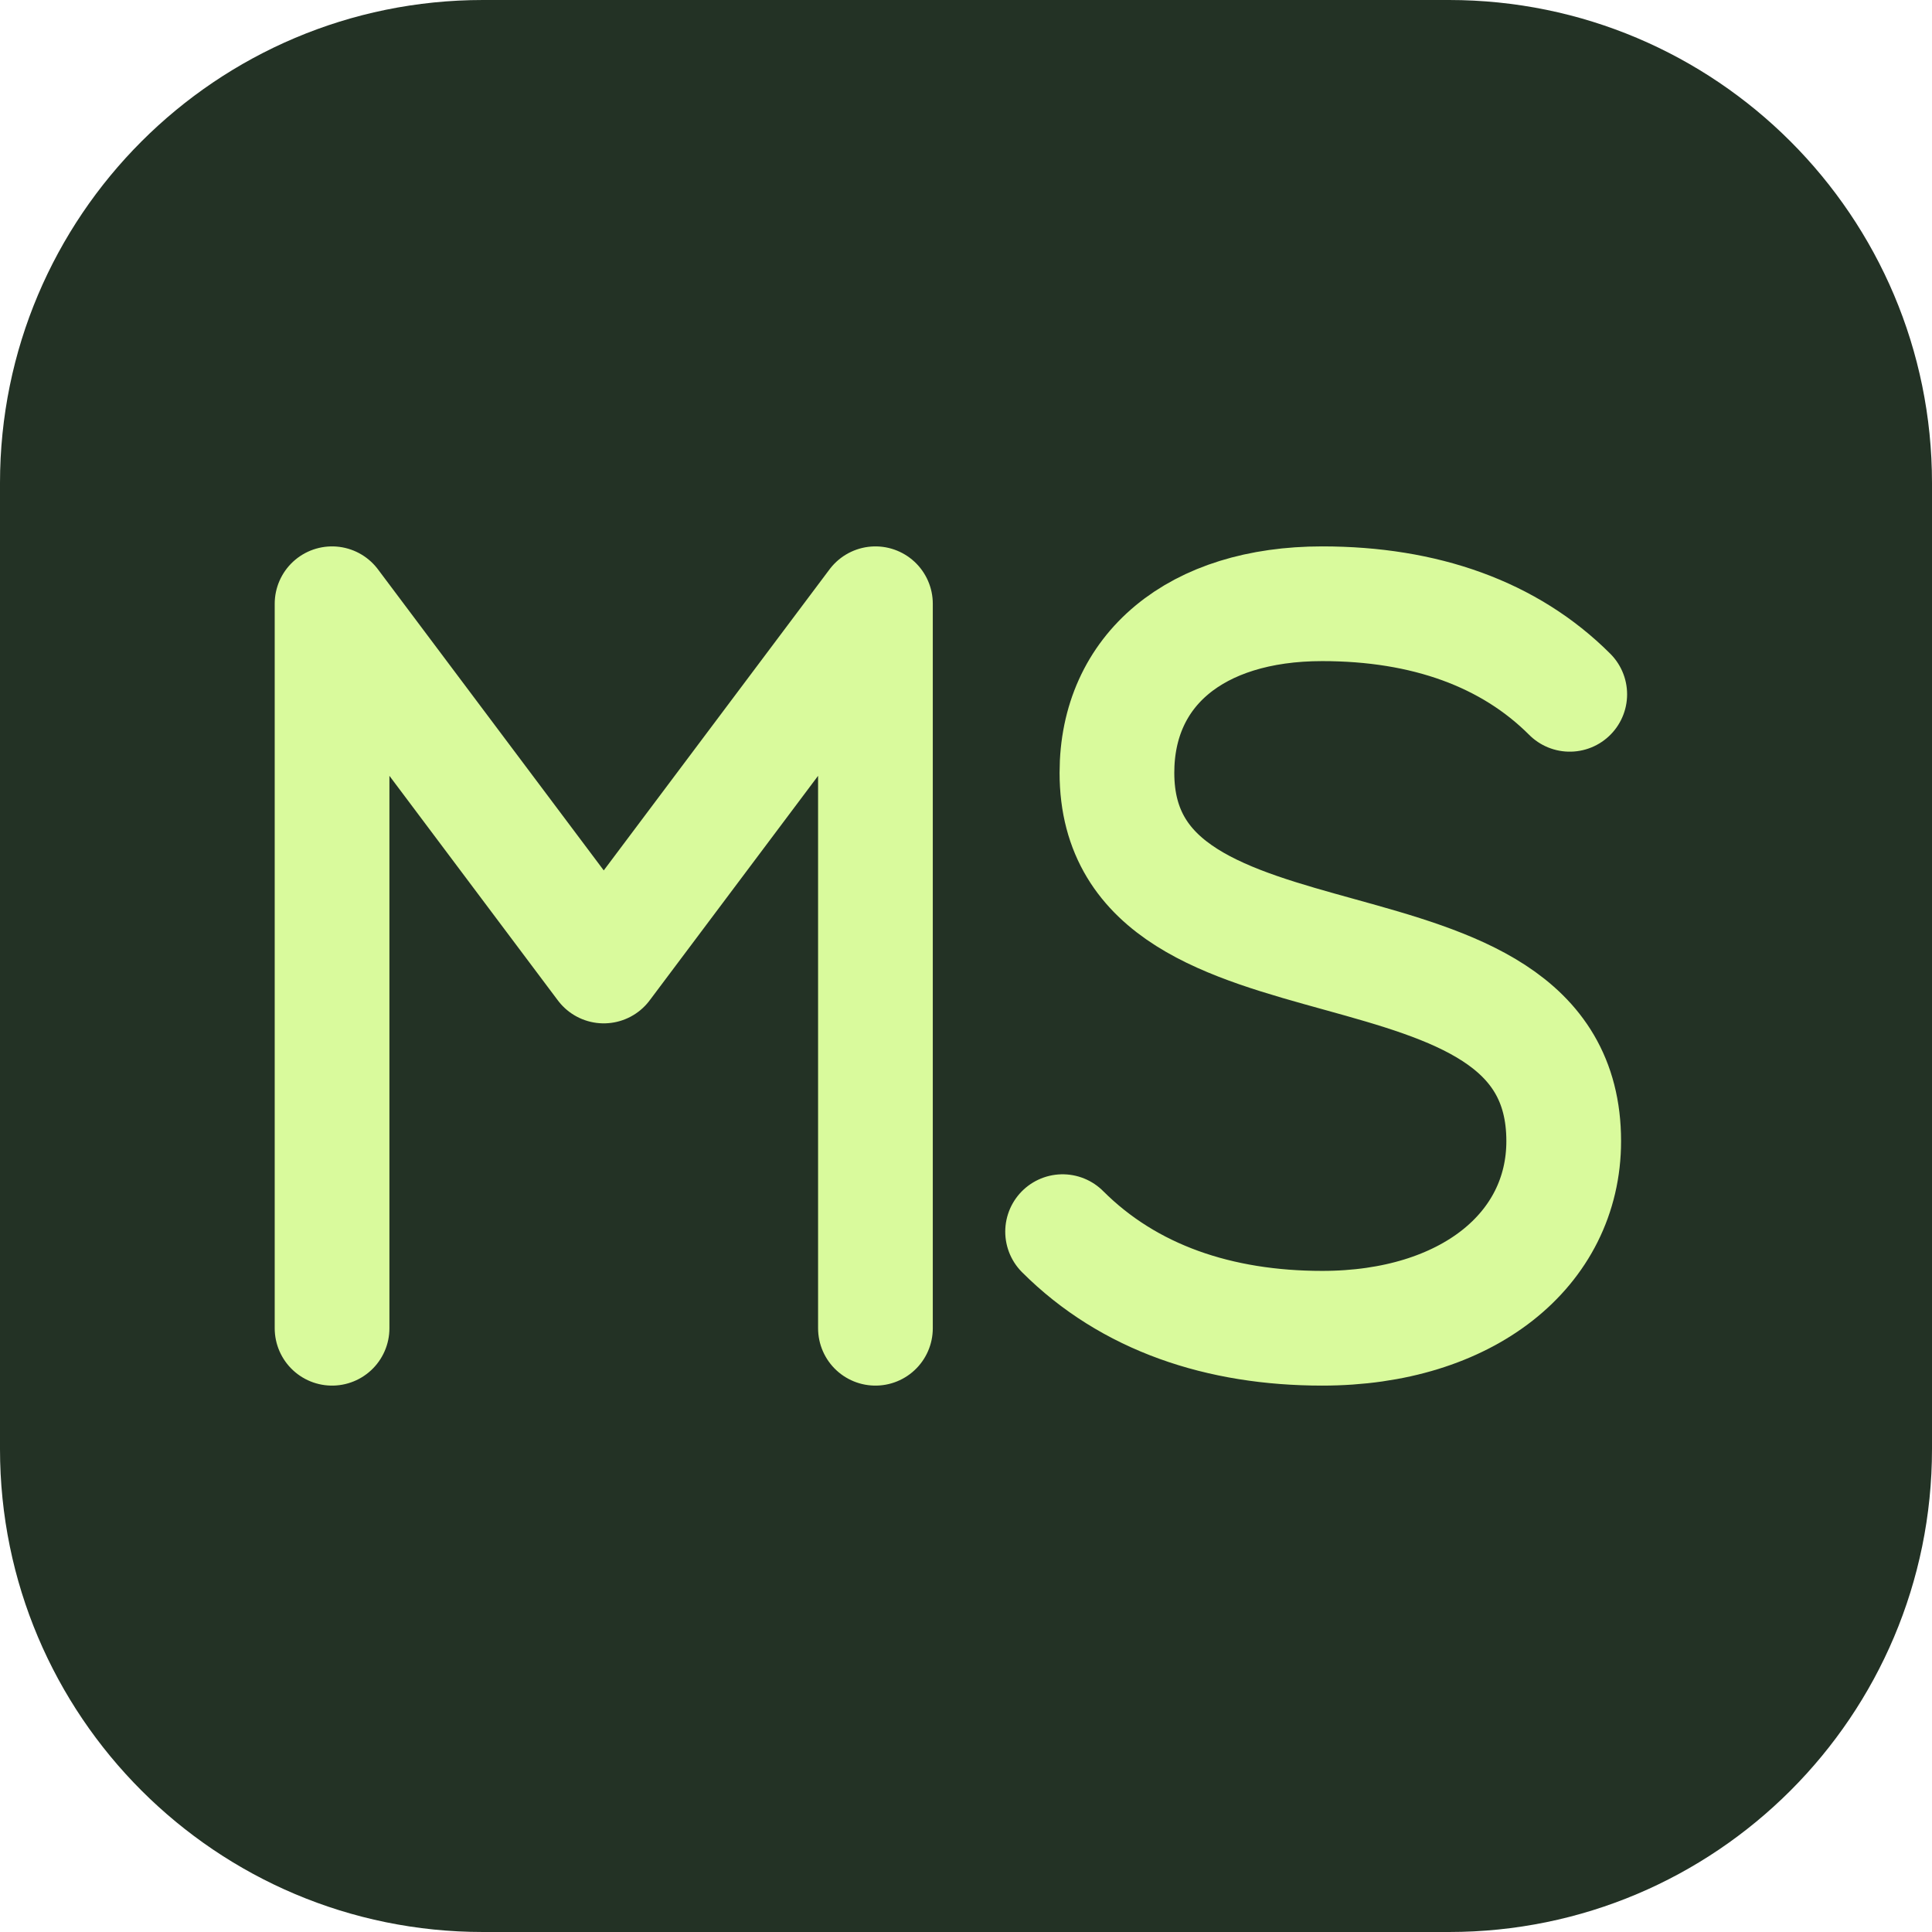
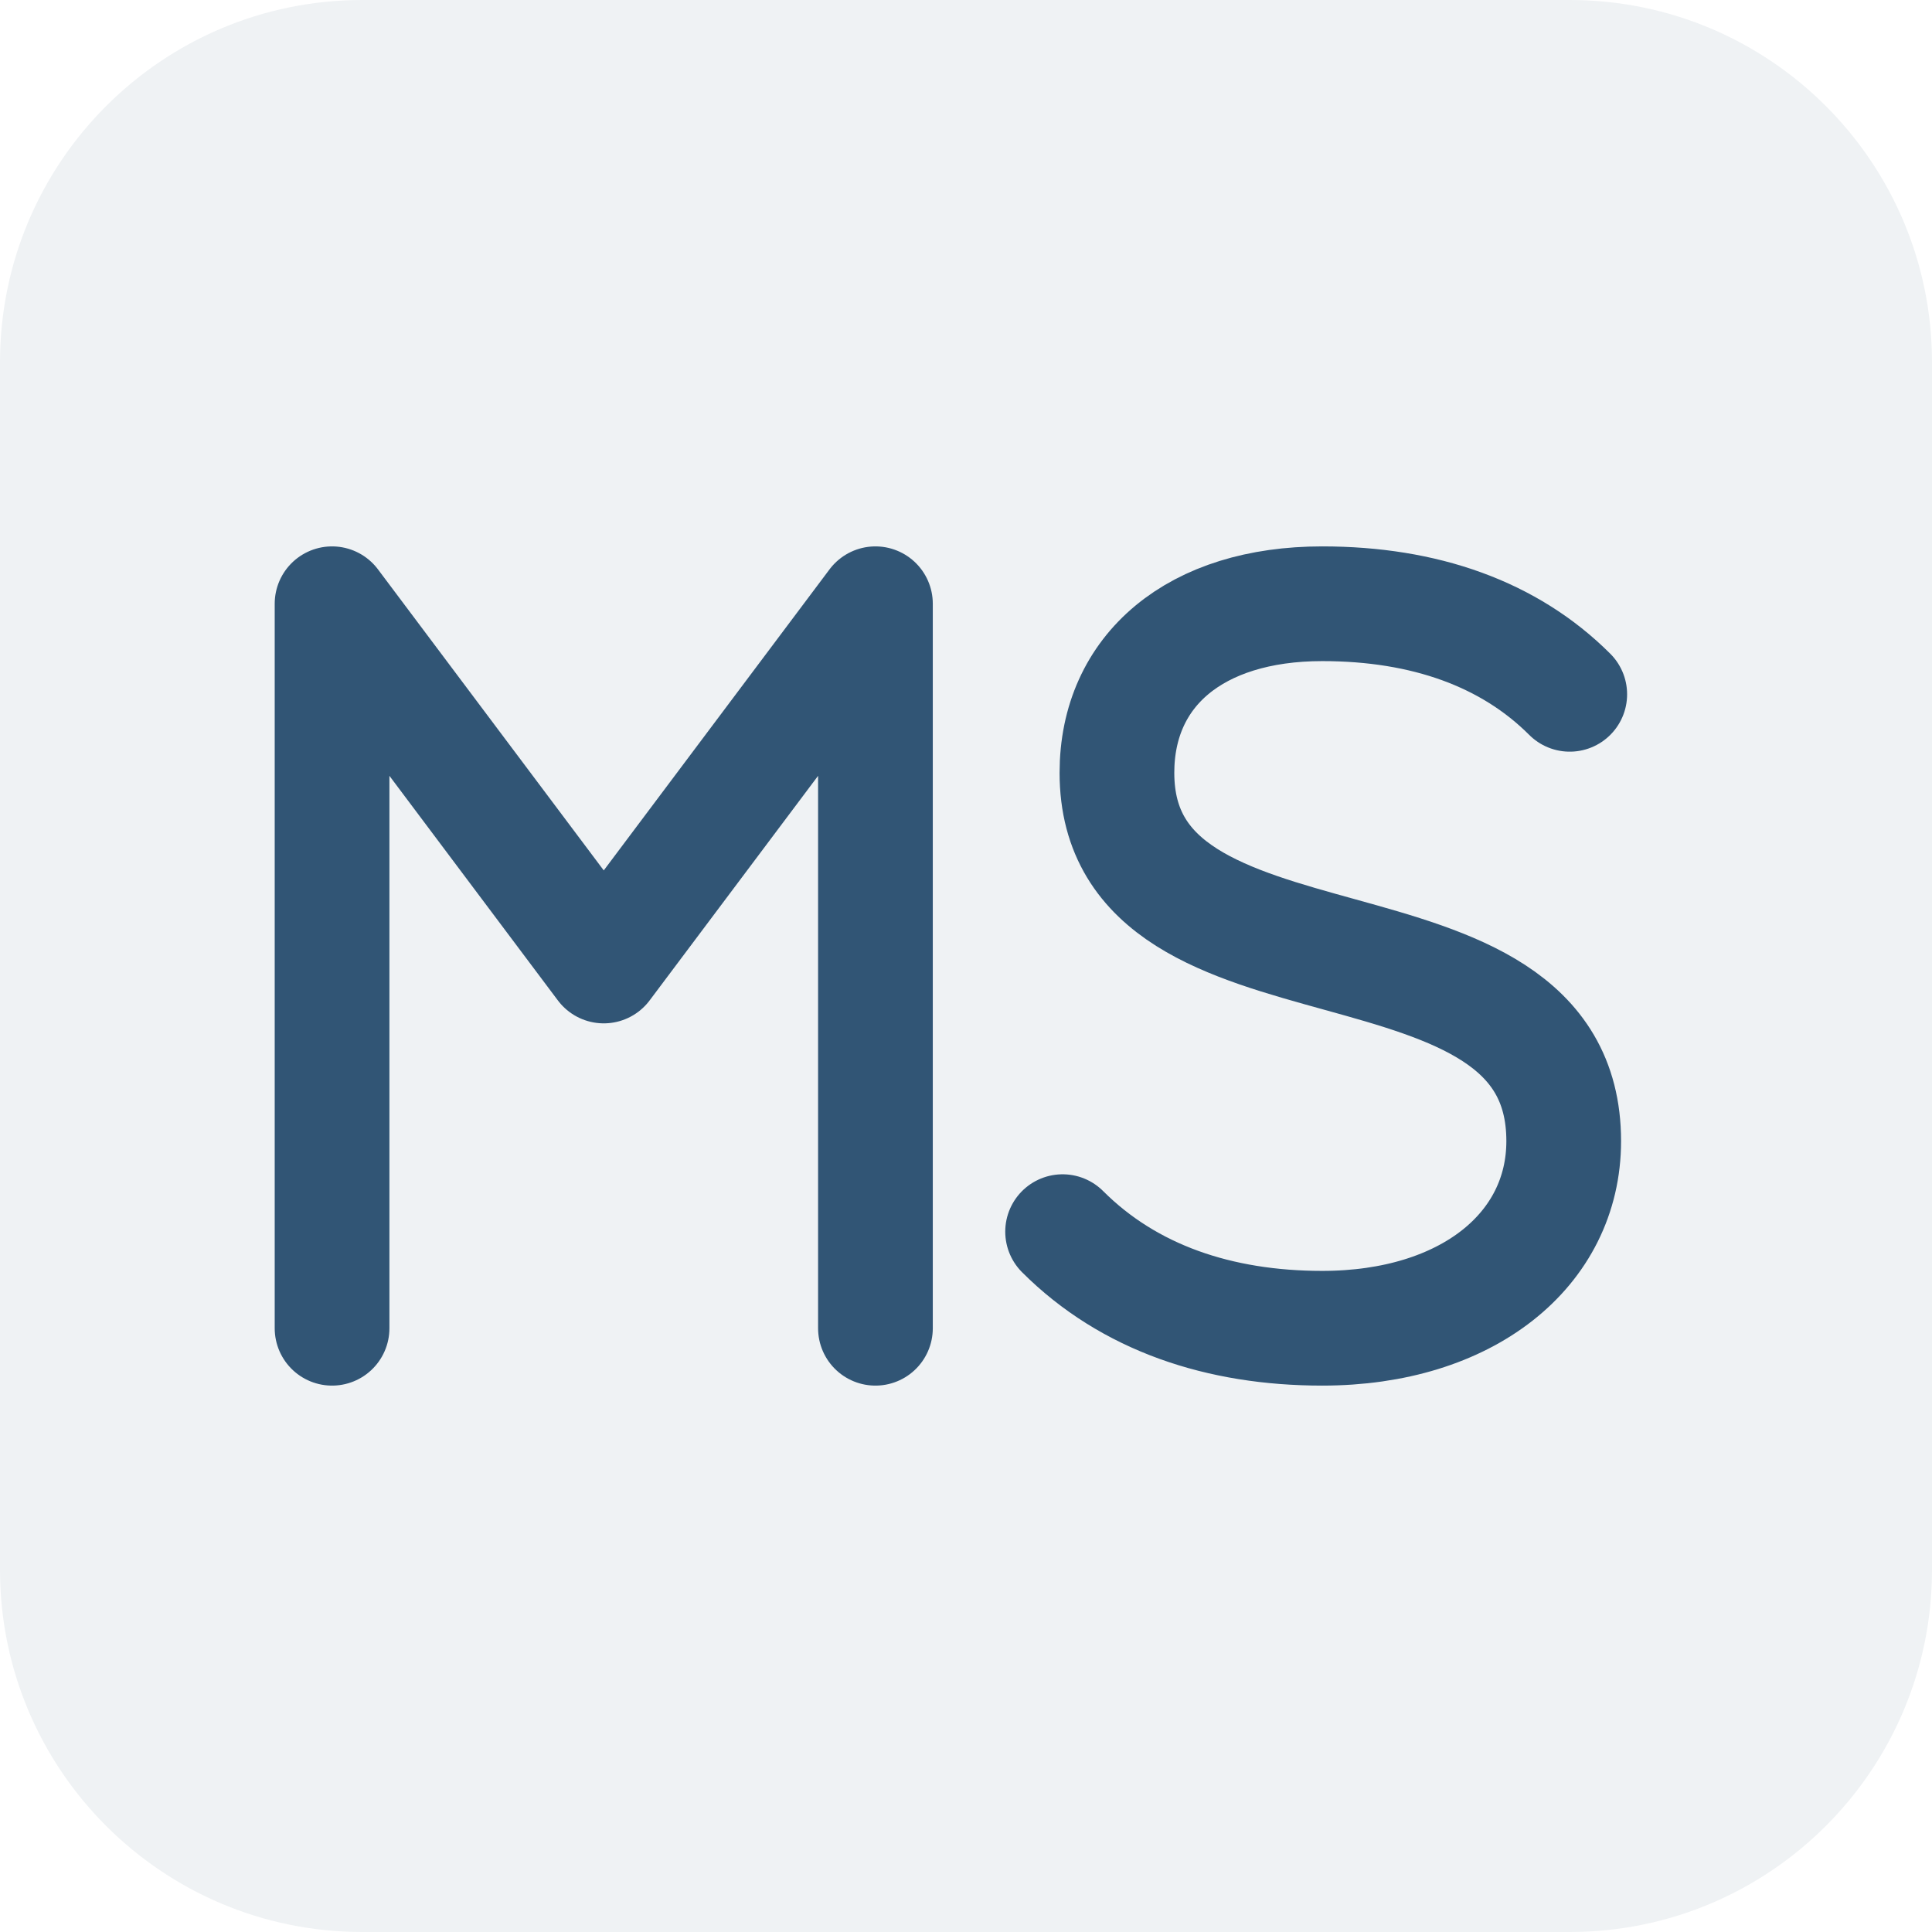
<svg xmlns="http://www.w3.org/2000/svg" viewBox="0 0 32 32">
-   <rect width="32" height="32" rx="8" fill="#233225" />
-   <path d="M5.5 22V10l4.5 6 4.5-6v12M26 11.5c-1-1-2.4-1.5-4.1-1.5-2.1 0-3.4 1.1-3.4 2.8 0 4 7.4 2 7.4 6.1 0 1.8-1.6 3.1-4 3.1-1.7 0-3.2-.5-4.3-1.6" fill="none" stroke="#d9fa9c" stroke-width="1.9" stroke-linecap="round" stroke-linejoin="round" />
+   <rect width="32" height="32" rx="6" fill="#eff2f4" />
+   <path d="M5.5 22V10l4.5 6 4.5-6v12M26 11.5c-1-1-2.4-1.5-4.1-1.5-2.1 0-3.4 1.1-3.4 2.8 0 4 7.4 2 7.4 6.1 0 1.8-1.6 3.1-4 3.1-1.7 0-3.2-.5-4.3-1.6" fill="none" stroke="#315575" stroke-width="1.9" stroke-linecap="round" stroke-linejoin="round" />
</svg>
